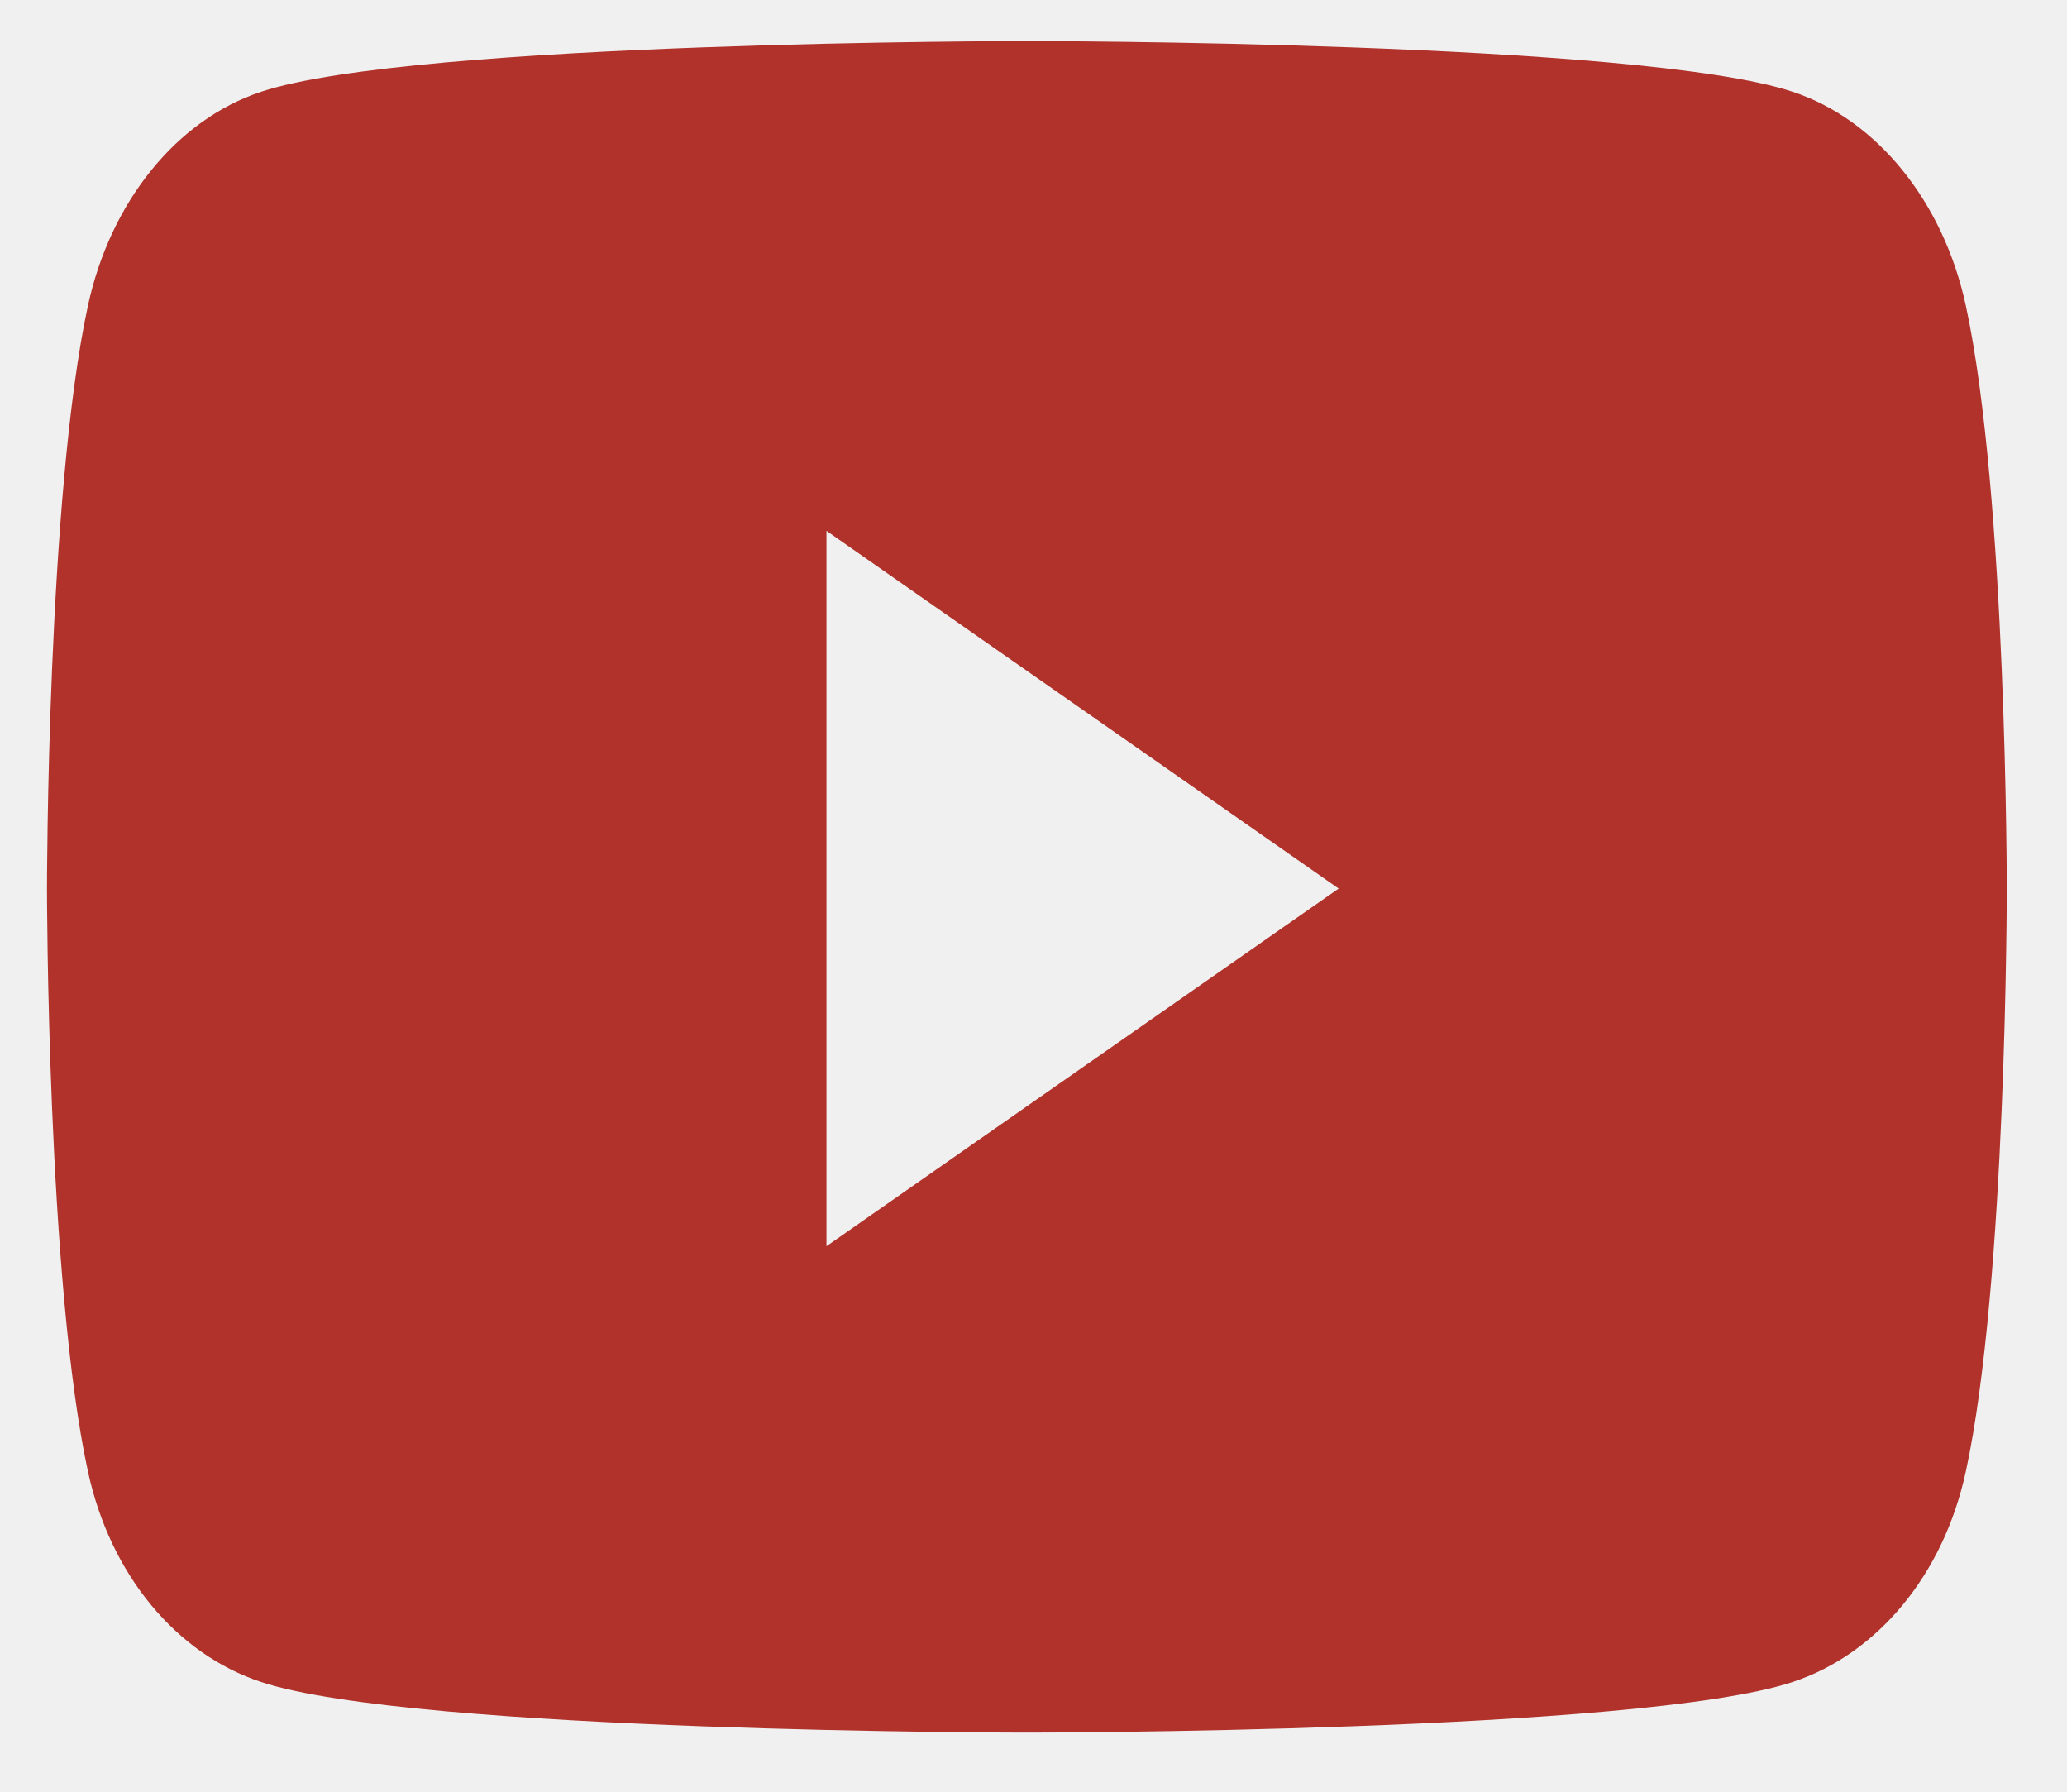
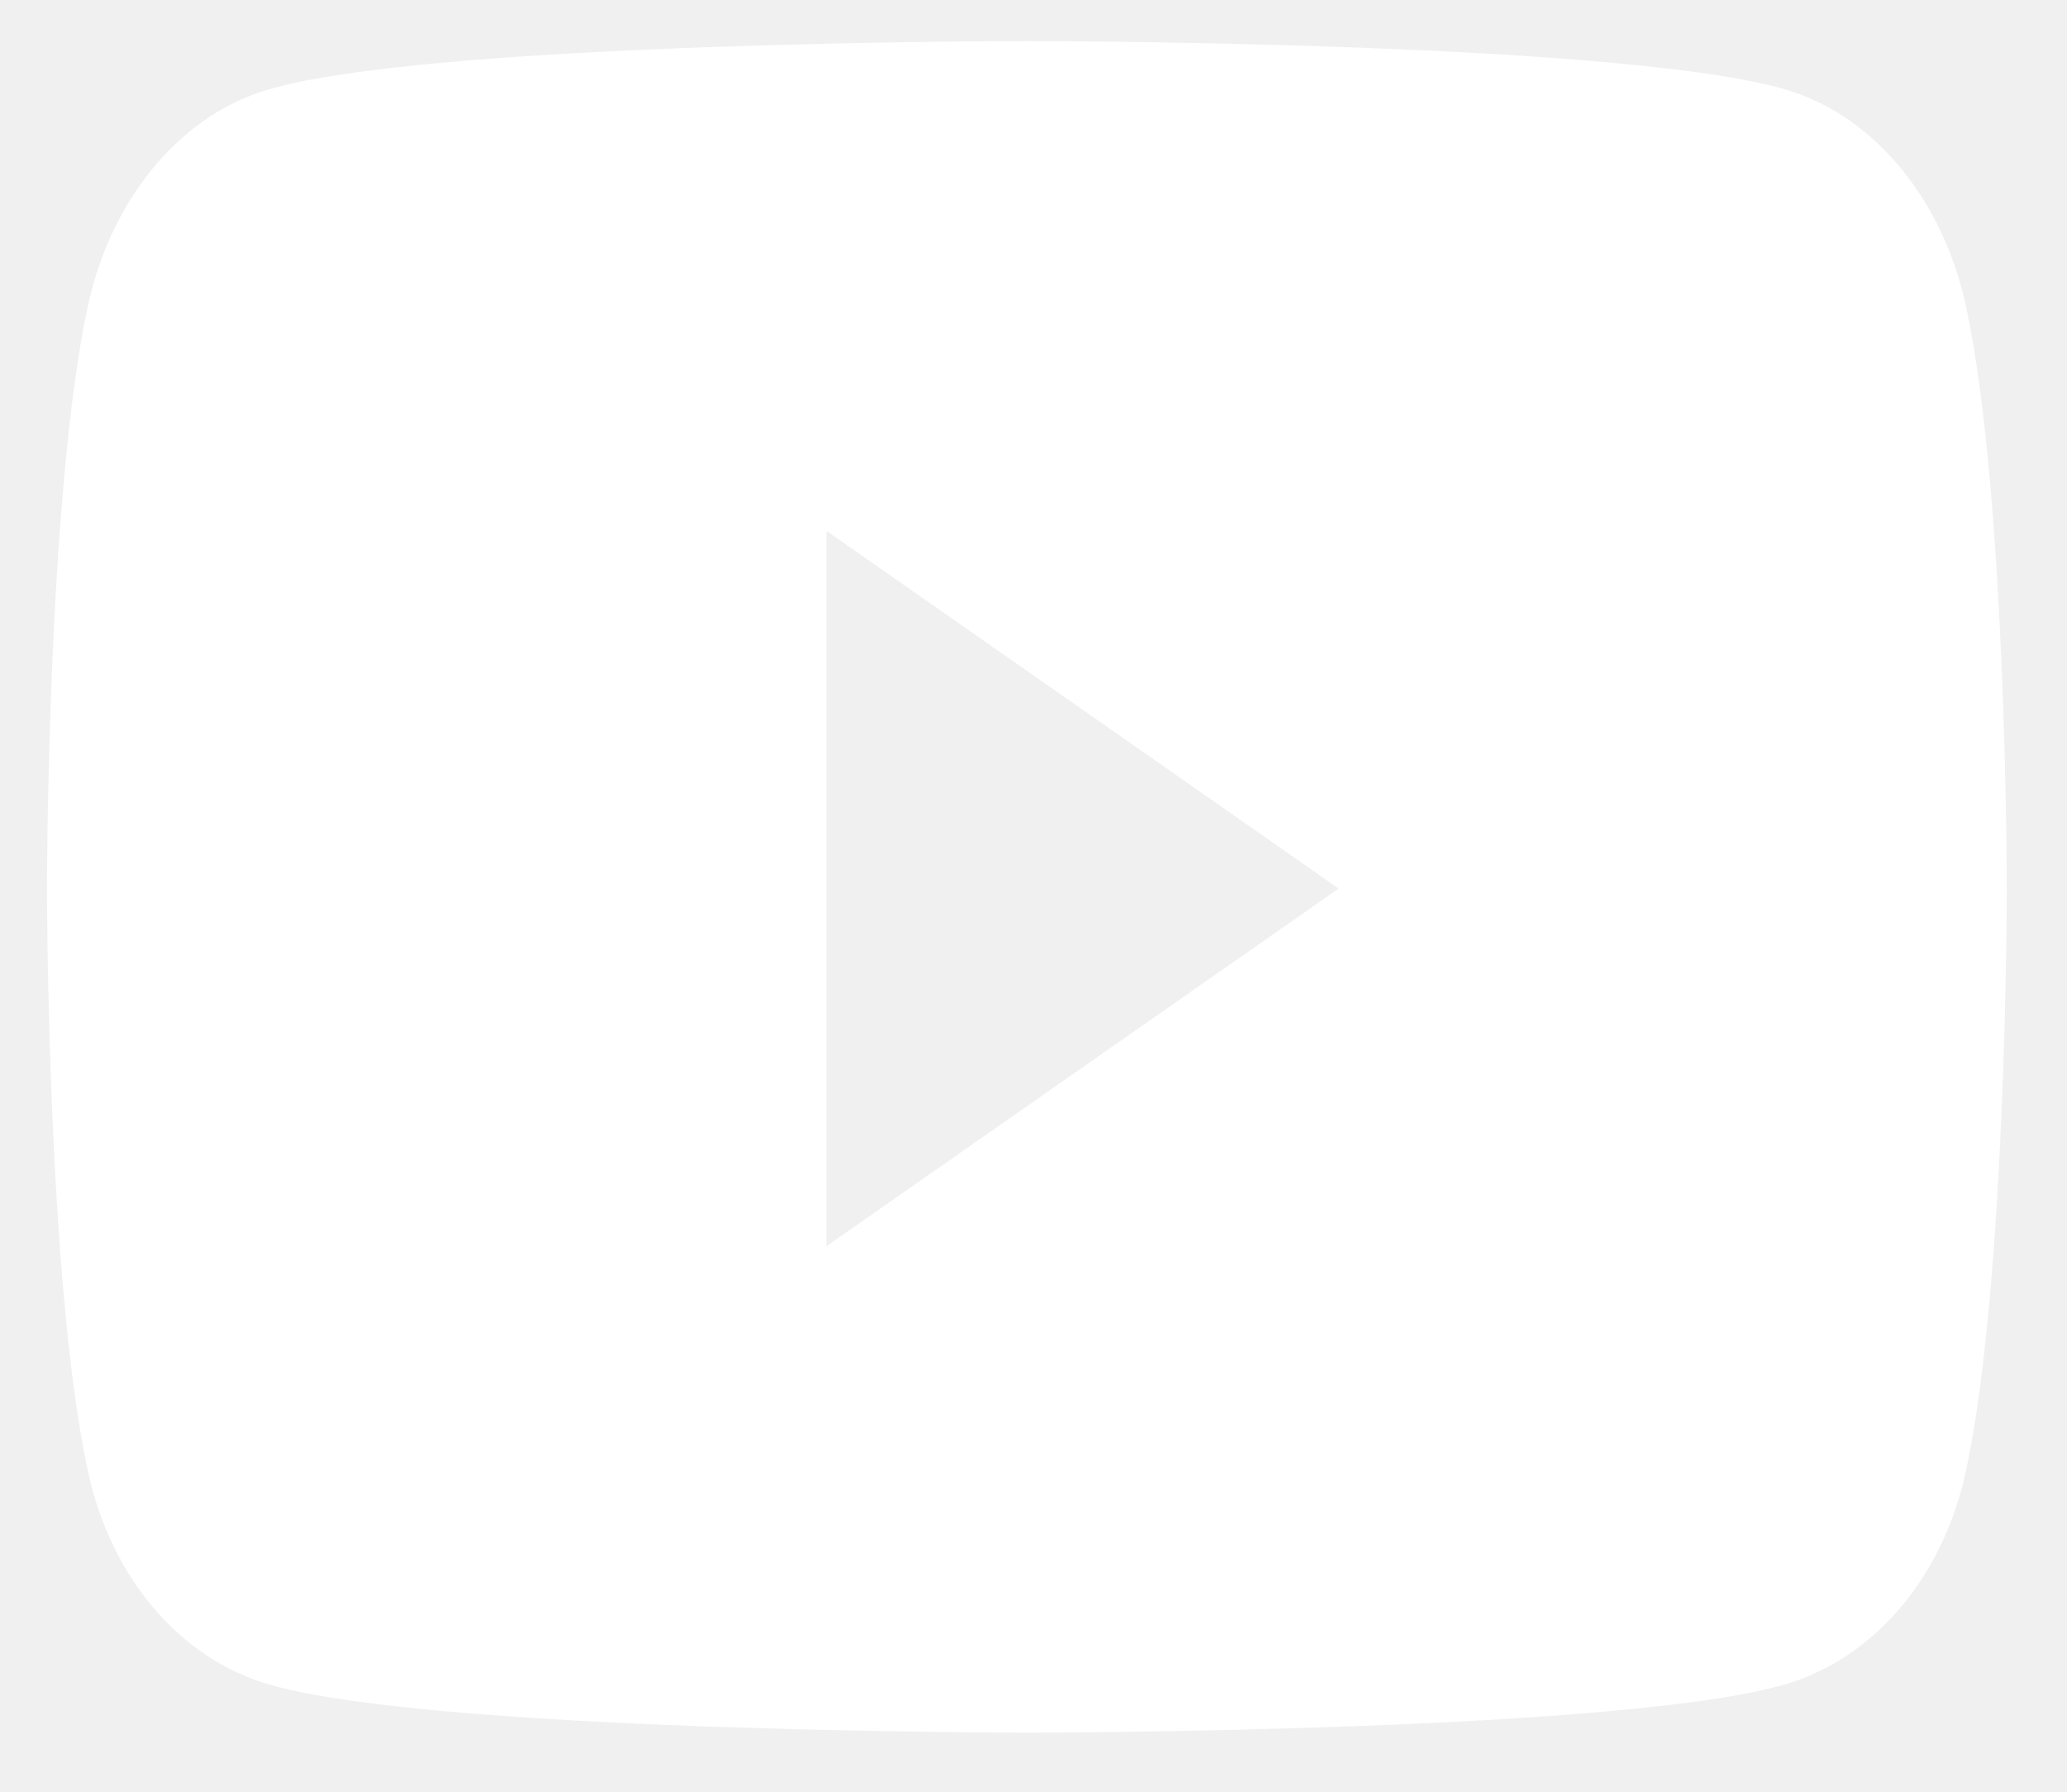
<svg xmlns="http://www.w3.org/2000/svg" width="30" height="26" viewBox="0 0 30 26" fill="none">
-   <path d="M28.532 4.437C28.205 2.925 27.241 1.735 26.017 1.331C23.799 0.596 14.904 0.596 14.904 0.596C14.904 0.596 6.009 0.596 3.791 1.331C2.567 1.735 1.603 2.925 1.276 4.437C0.682 7.177 0.682 12.894 0.682 12.894C0.682 12.894 0.682 18.611 1.276 21.351C1.603 22.863 2.567 24.004 3.791 24.408C6.009 25.142 14.904 25.142 14.904 25.142C14.904 25.142 23.799 25.142 26.017 24.408C27.241 24.004 28.205 22.863 28.532 21.351C29.126 18.611 29.126 12.894 29.126 12.894C29.126 12.894 29.126 7.177 28.532 4.437V4.437ZM11.995 18.084V7.703L19.429 12.894L11.995 18.084V18.084Z" fill="#B0322B" />
+   <path d="M28.532 4.437C28.205 2.925 27.241 1.735 26.017 1.331C23.799 0.596 14.904 0.596 14.904 0.596C14.904 0.596 6.009 0.596 3.791 1.331C2.567 1.735 1.603 2.925 1.276 4.437C0.682 7.177 0.682 12.894 0.682 12.894C0.682 12.894 0.682 18.611 1.276 21.351C1.603 22.863 2.567 24.004 3.791 24.408C6.009 25.142 14.904 25.142 14.904 25.142C14.904 25.142 23.799 25.142 26.017 24.408C27.241 24.004 28.205 22.863 28.532 21.351C29.126 18.611 29.126 12.894 29.126 12.894C29.126 12.894 29.126 7.177 28.532 4.437V4.437ZM11.995 18.084V7.703L19.429 12.894L11.995 18.084V18.084Z" fill="white" />
</svg>
